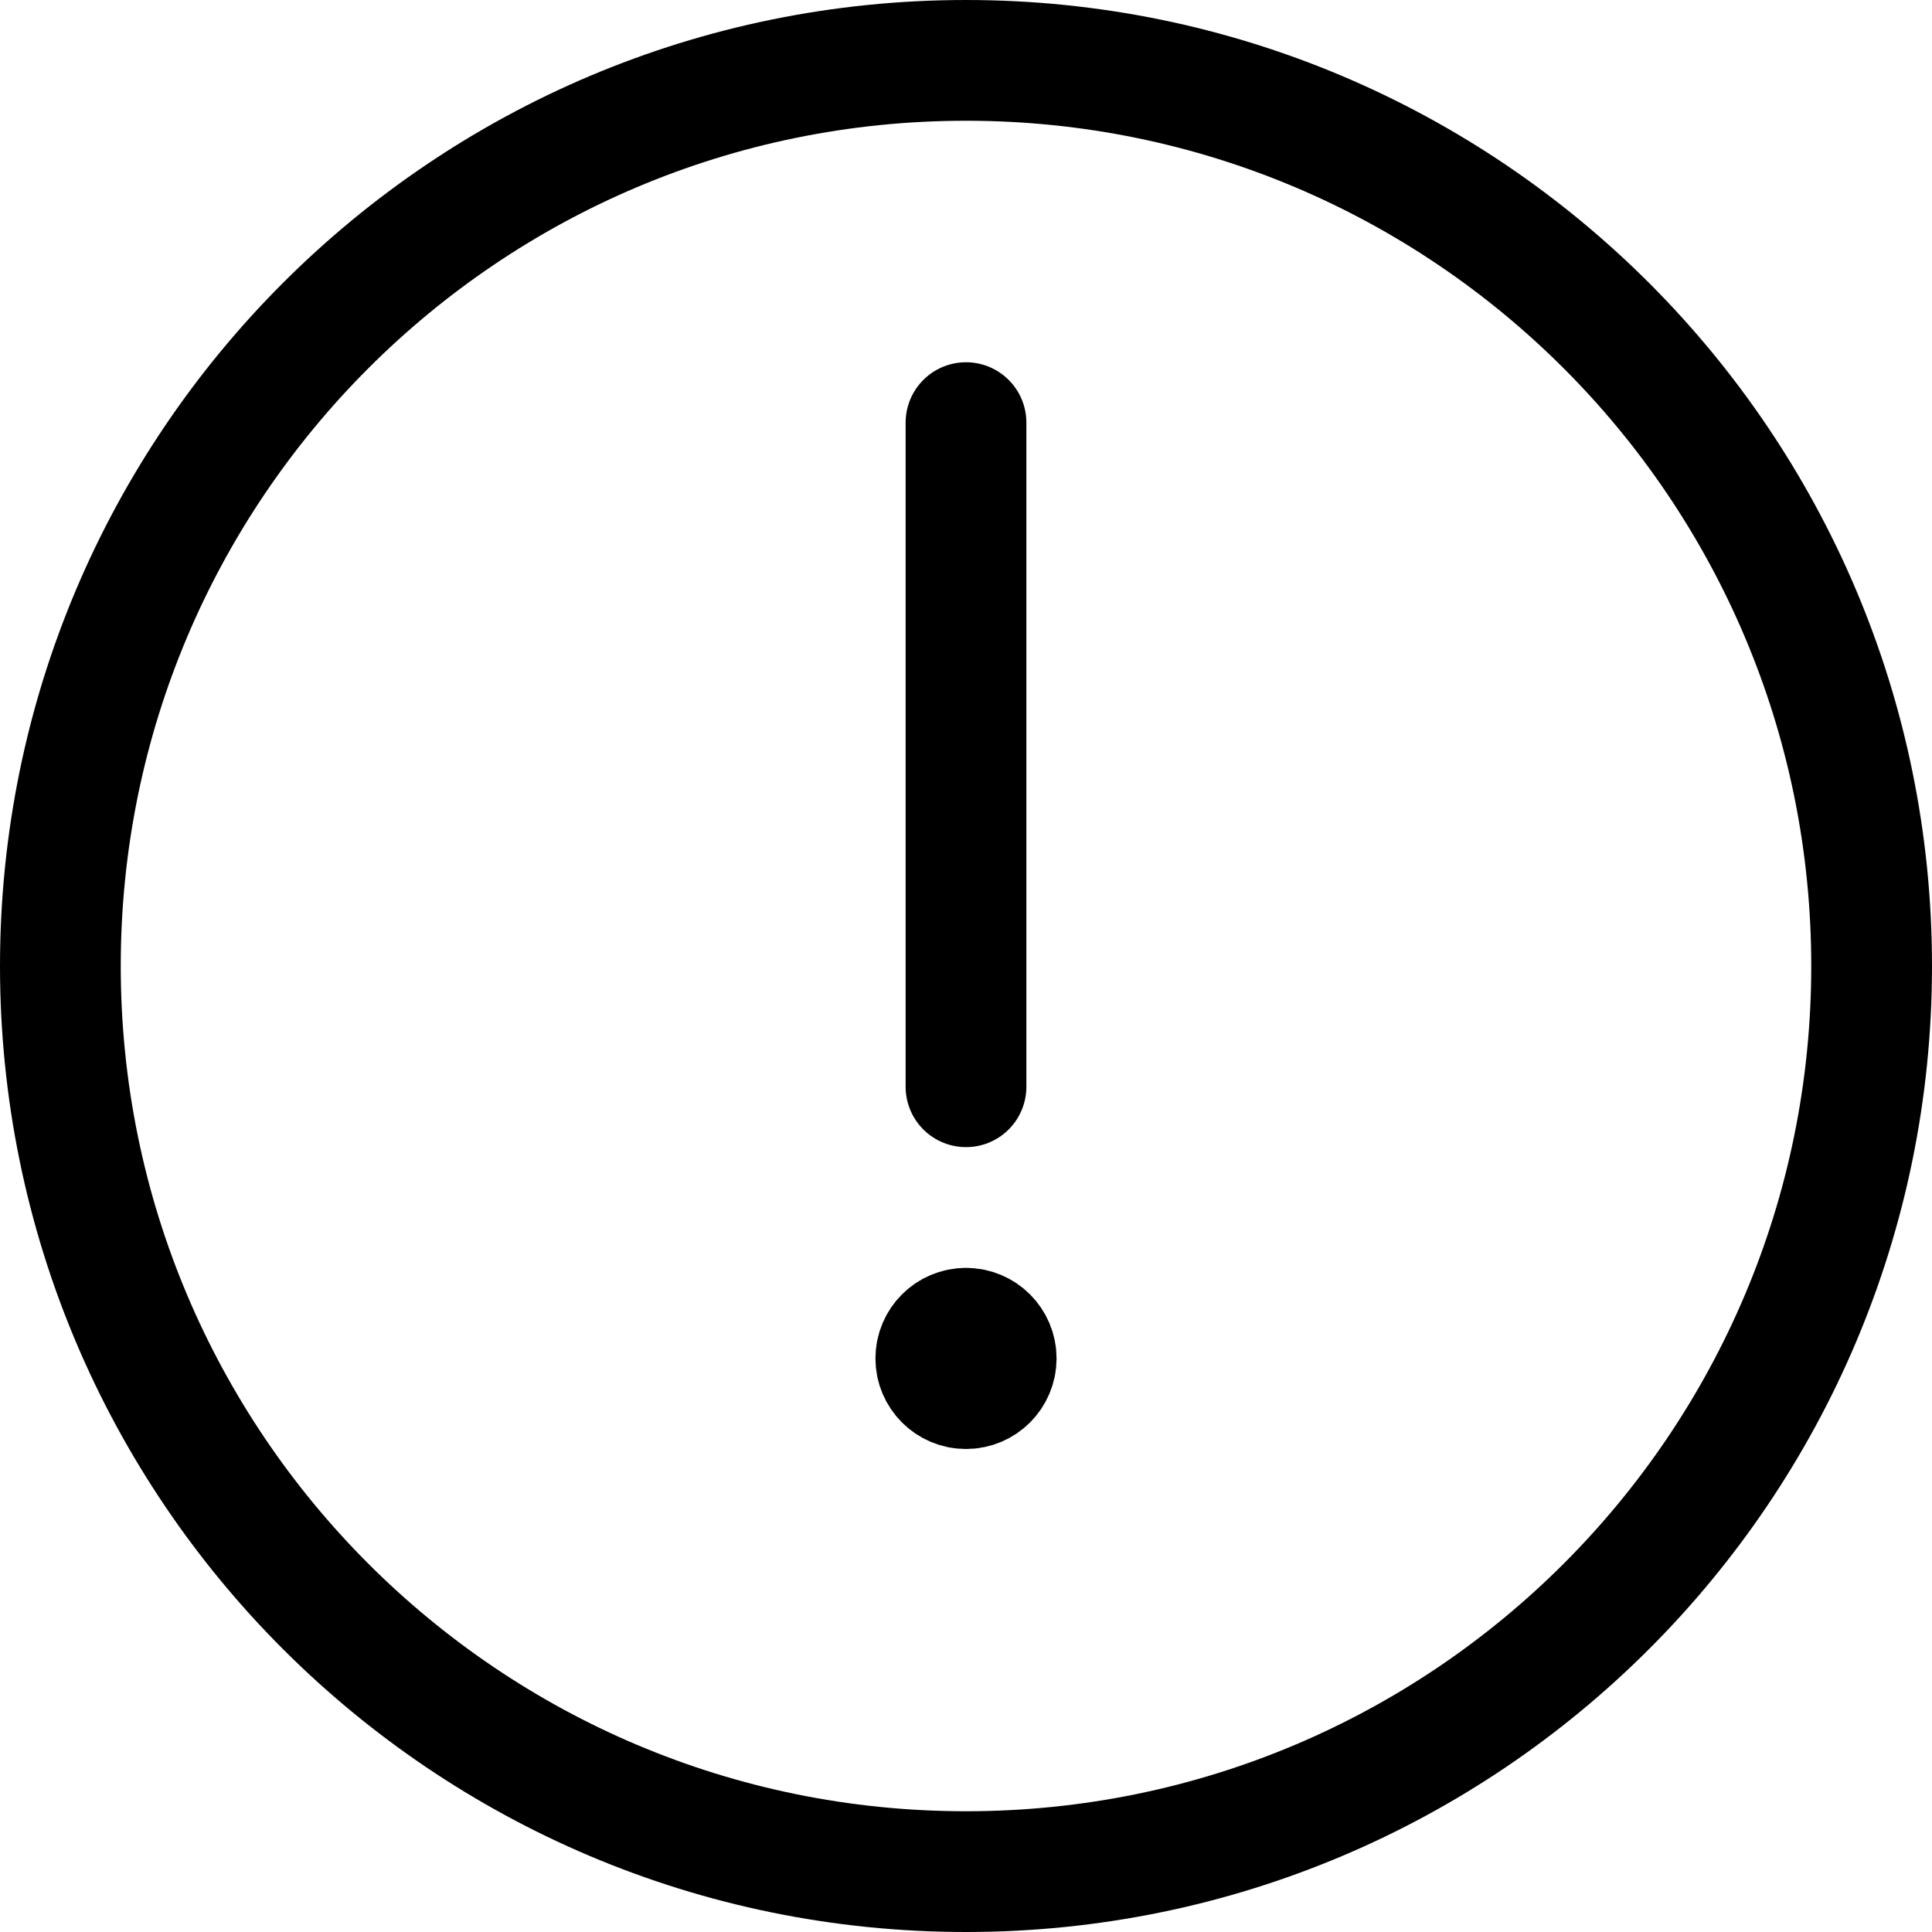
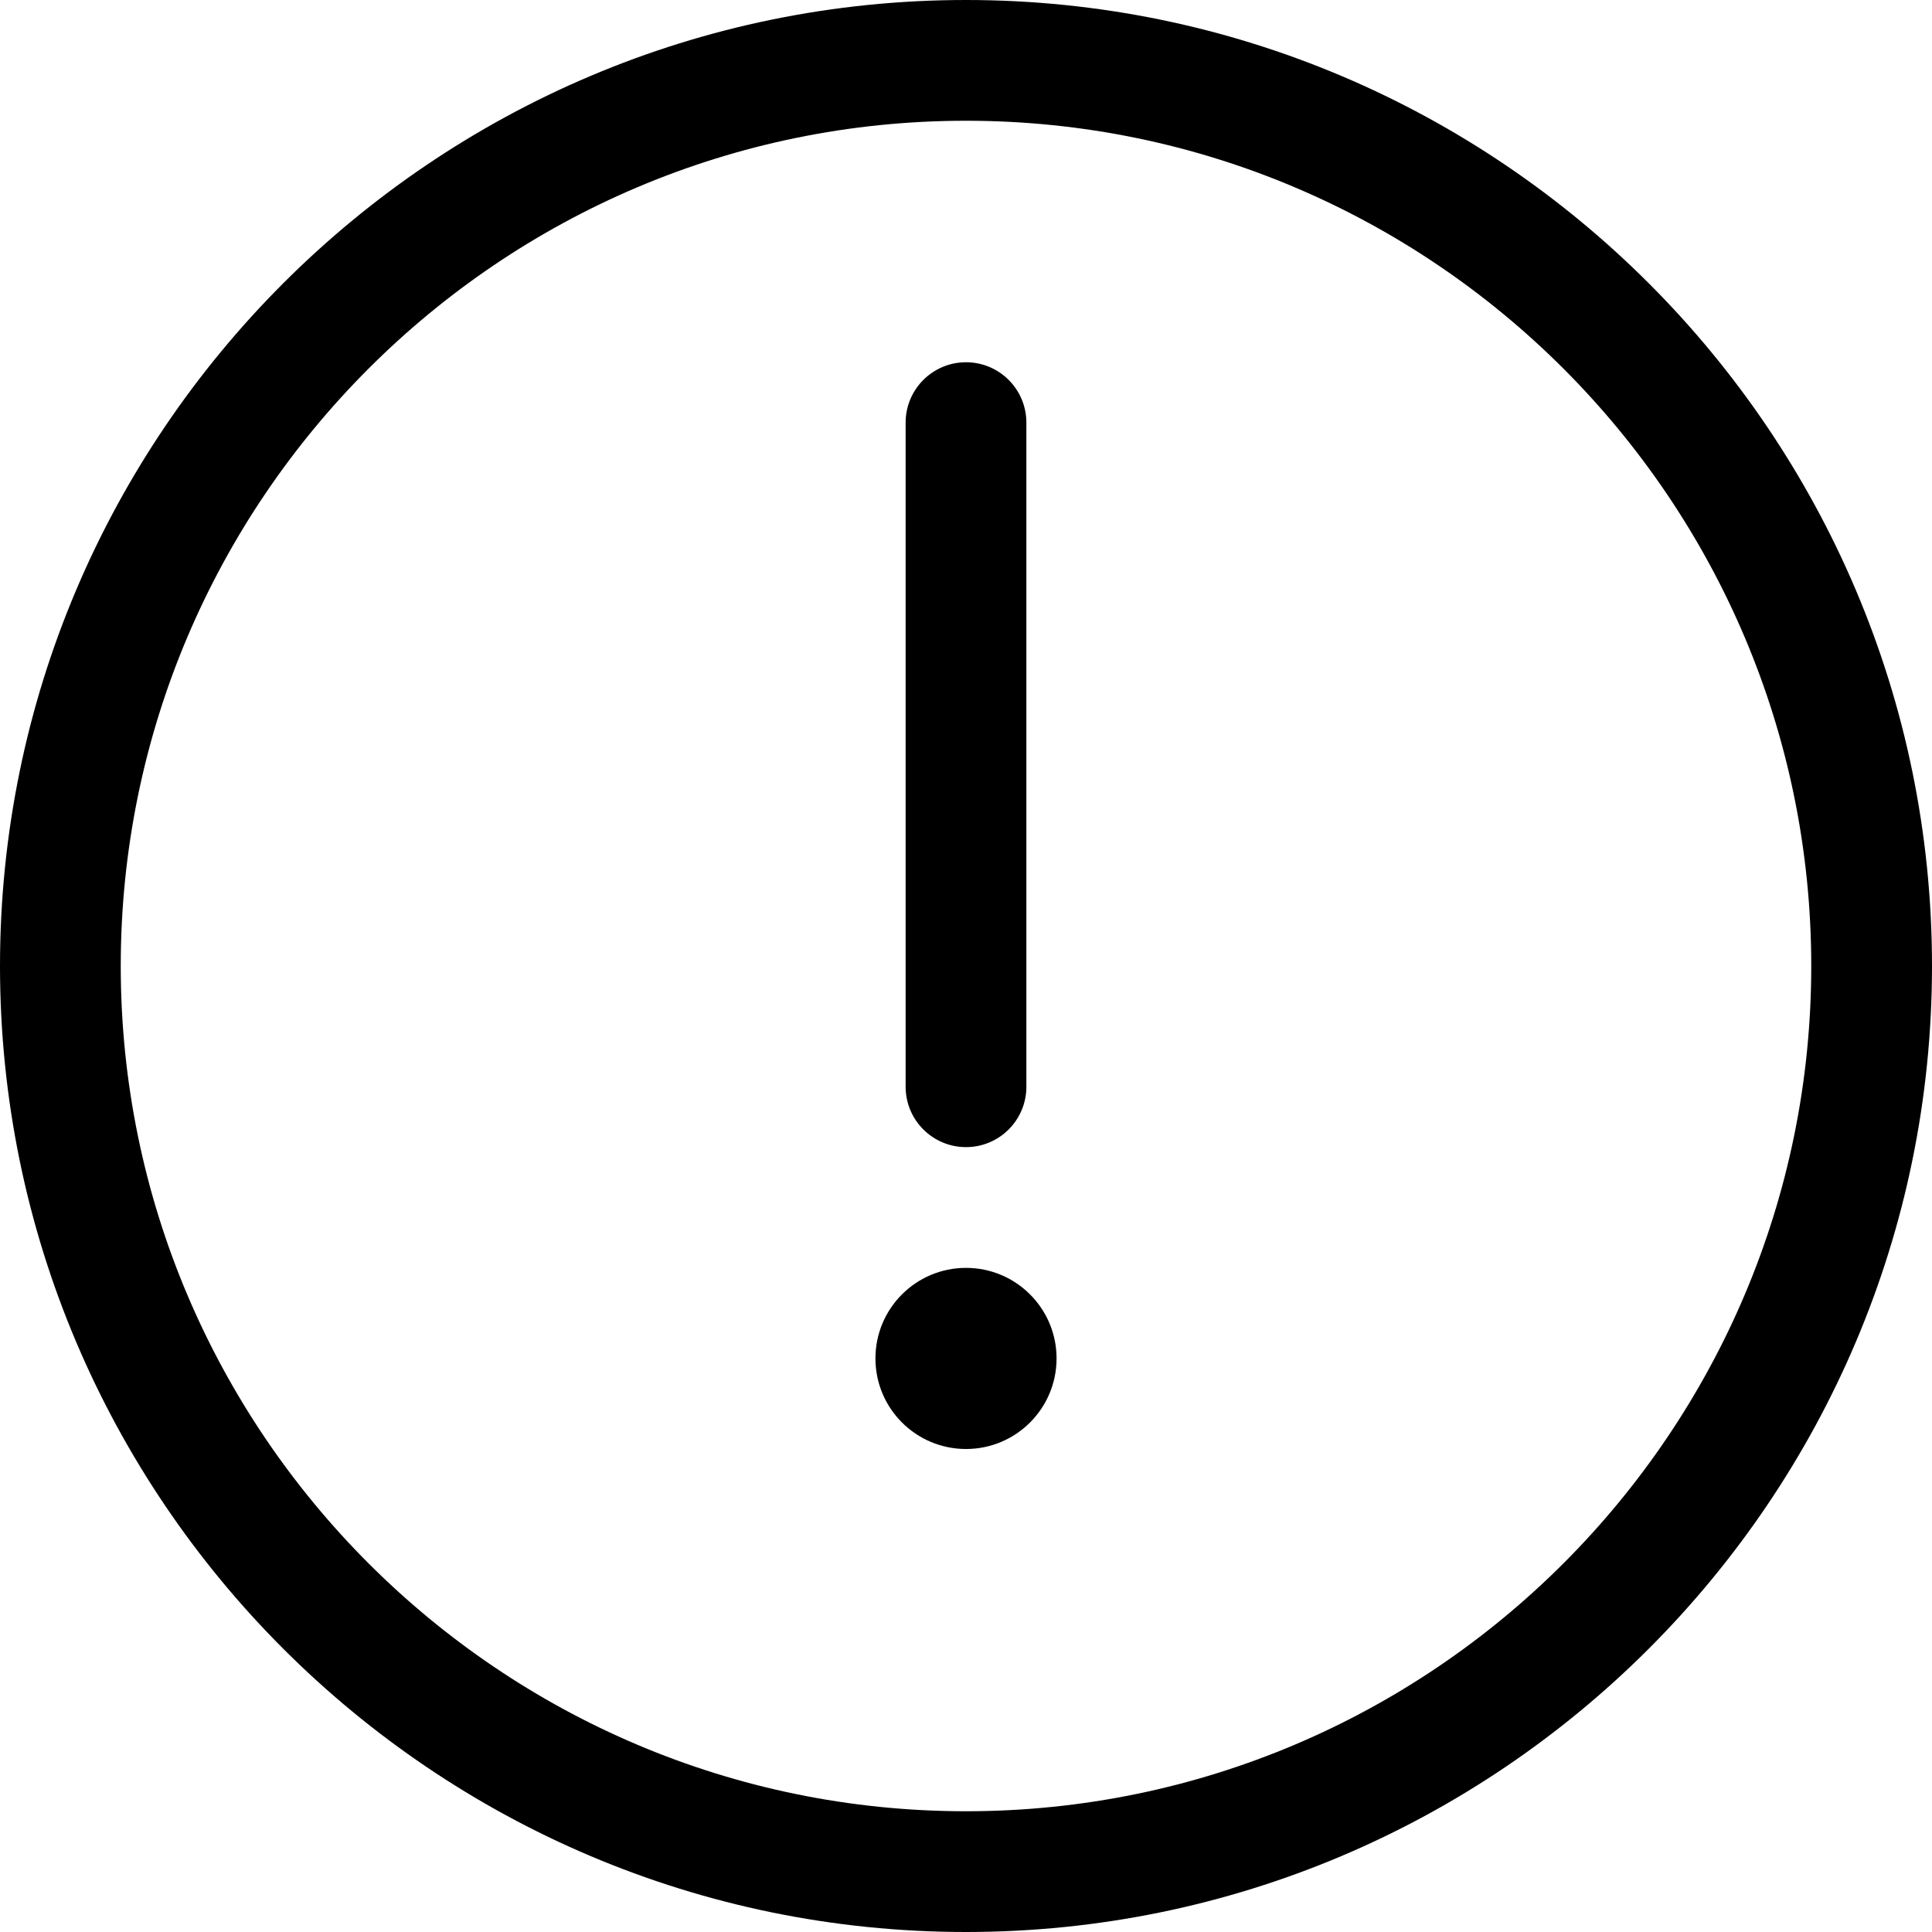
- <svg xmlns="http://www.w3.org/2000/svg" viewBox="0 0 24 24">
-   <defs>
-     <style>.a,.b,.c{fill:none;stroke:currentColor;stroke-width:1.5px;}.a,.b{stroke-linecap:round;}.a{stroke-linejoin:round;}.b,.c{stroke-miterlimit:10;}</style>
-   </defs>
-   <path class="a" d="M12,16.5a.375.375,0,1,0,.375.375A.375.375,0,0,0,12,16.5h0" />
-   <line class="b" x1="12" y1="13.5" x2="12" y2="5.25" />
-   <circle class="c" cx="12" cy="12" r="11.25" />
+ <svg xmlns="http://www.w3.org/2000/svg" version="1.1" id="Layer_1" x="0px" y="0px" viewBox="0 0 24 24" style="enable-background:new 0 0 24 24;" xml:space="preserve">
+   <g>
+     <circle cx="12" cy="16.875" r="1.125" />
+     <path d="M12,14.25c-0.414,0-0.75-0.336-0.75-0.75V5.25c0-0.414,0.336-0.75,0.75-0.75s0.75,0.336,0.75,0.75v8.25   C12.75,13.914,12.414,14.25,12,14.25z" />
+     <path d="M12,24C5.383,24,0,18.617,0,12C0,5.383,5.383,0,12,0c6.617,0,12,5.383,12,12C24,18.617,18.617,24,12,24z M12,1.5   C6.21,1.5,1.5,6.21,1.5,12c0,5.79,4.71,10.5,10.5,10.5c5.79,0,10.5-4.71,10.5-10.5C22.5,6.21,17.79,1.5,12,1.5z" />
+   </g>
</svg>
